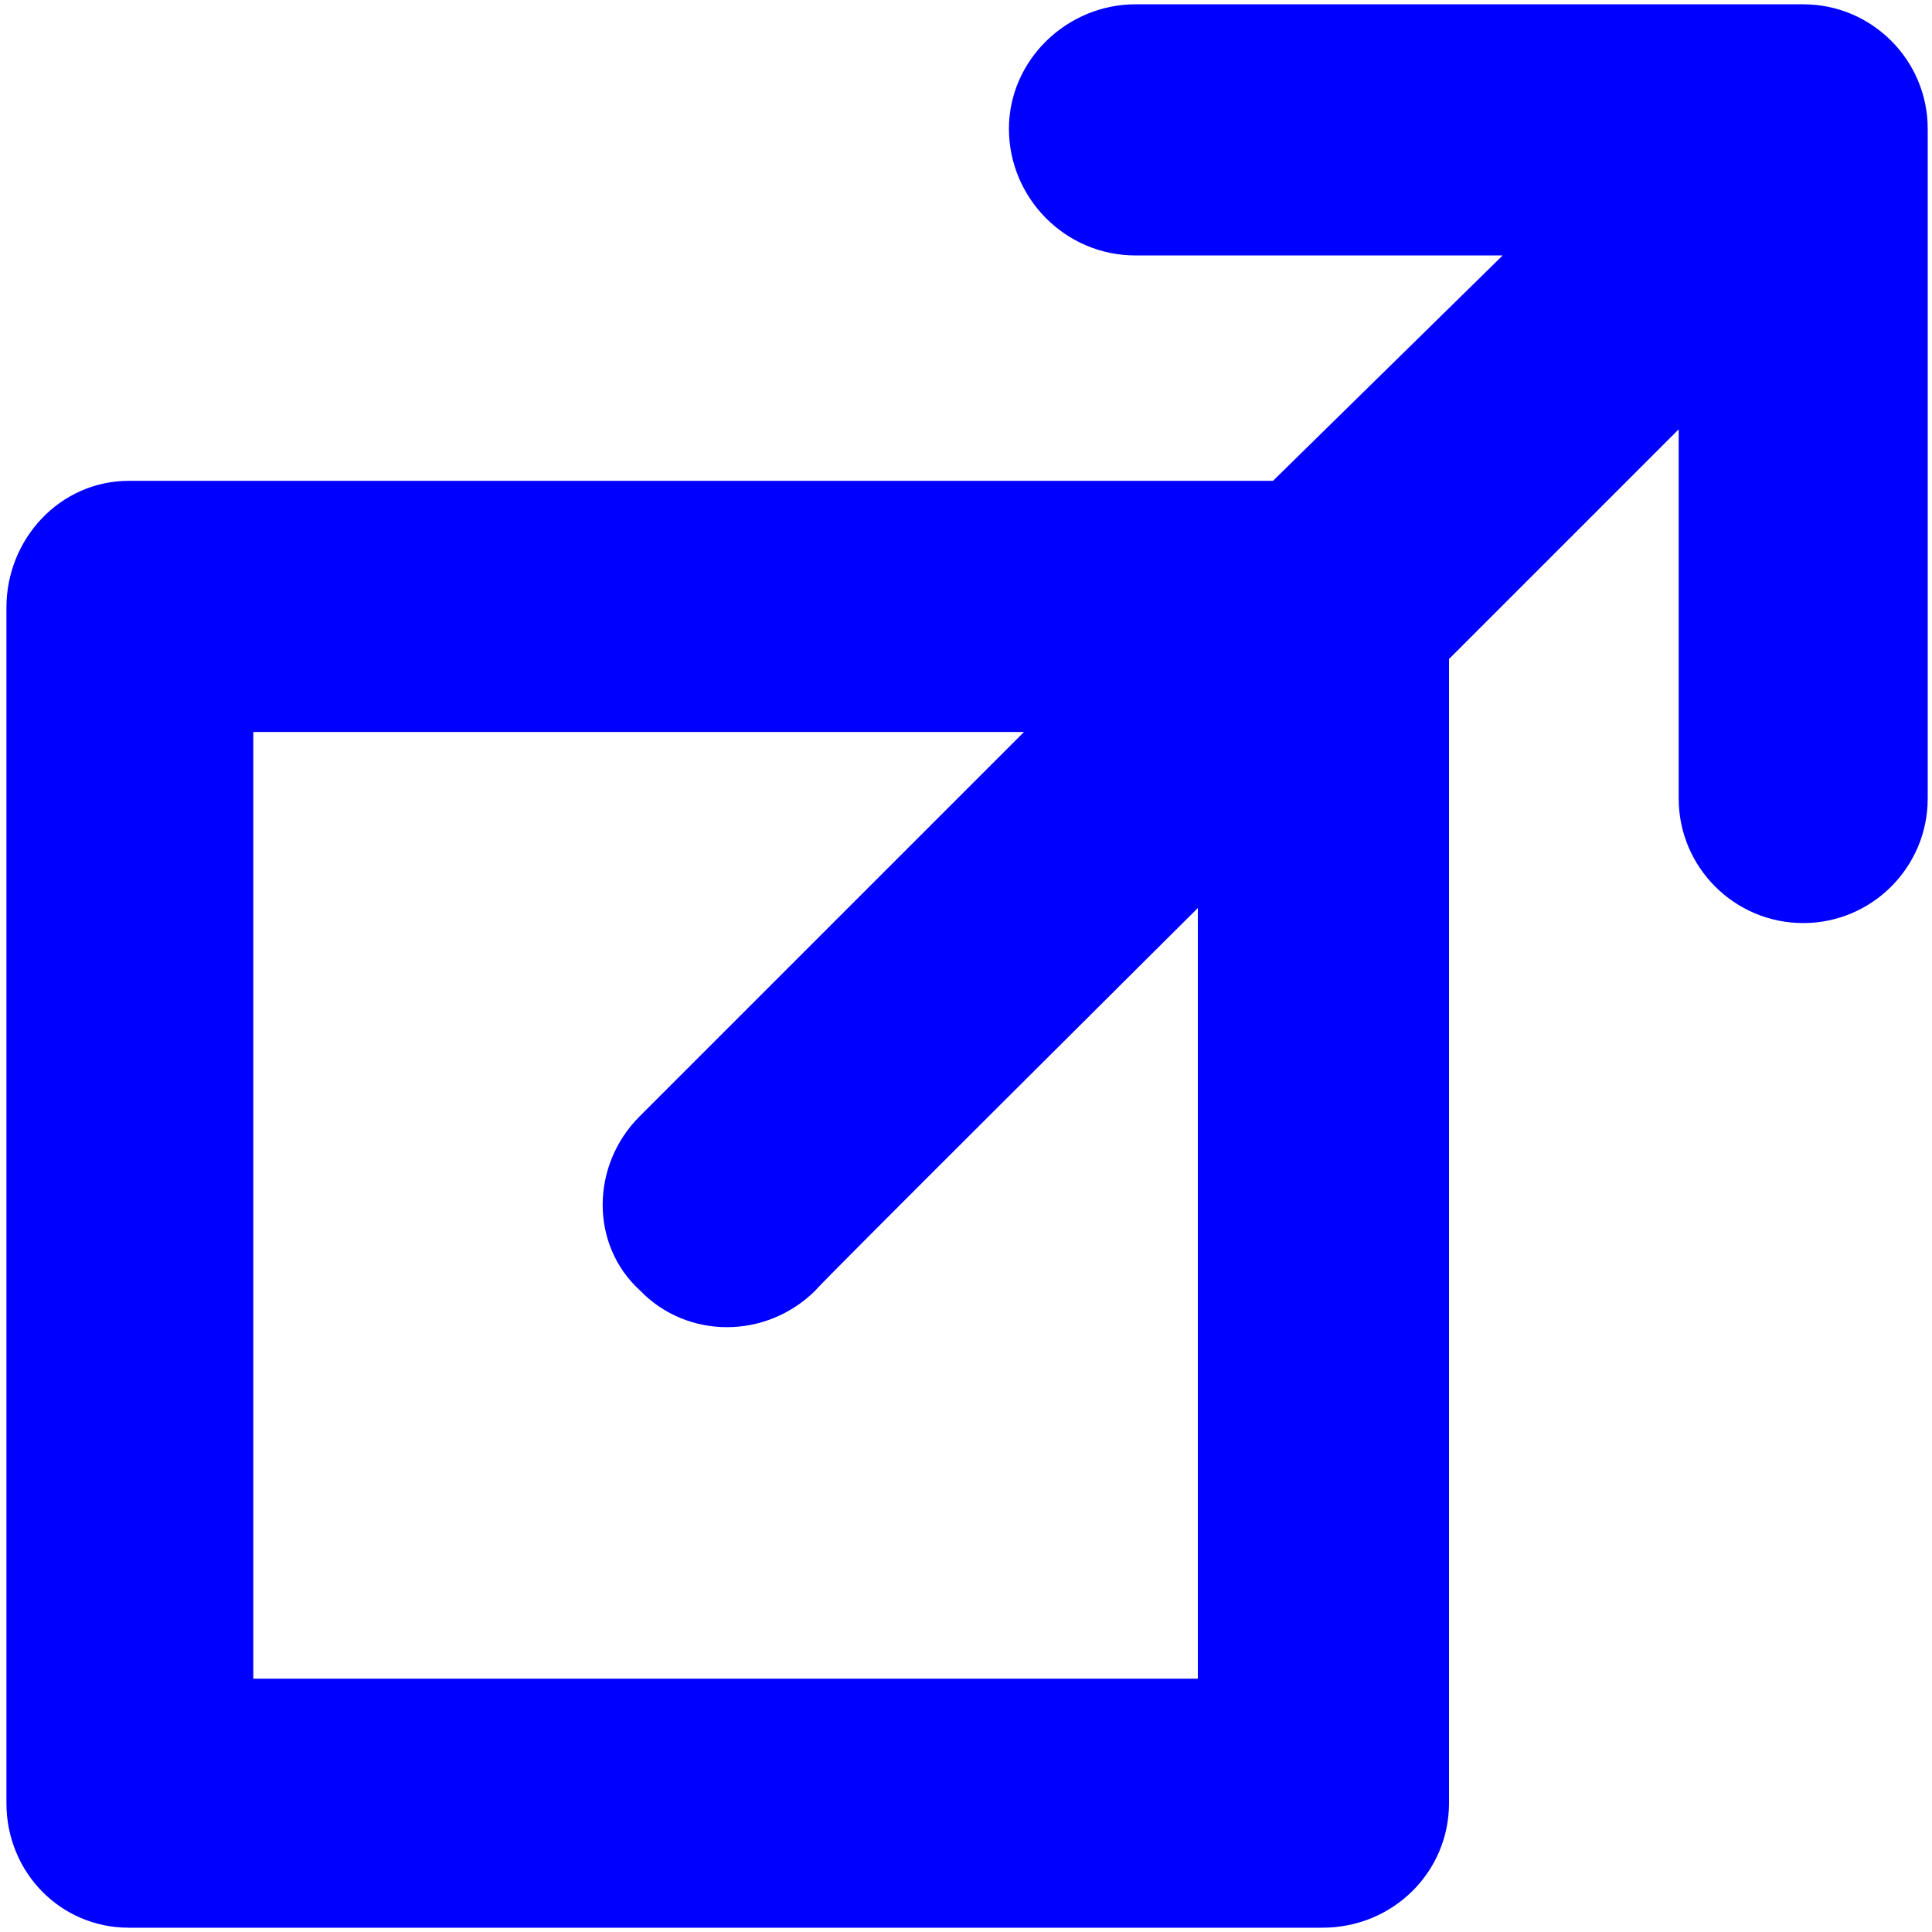
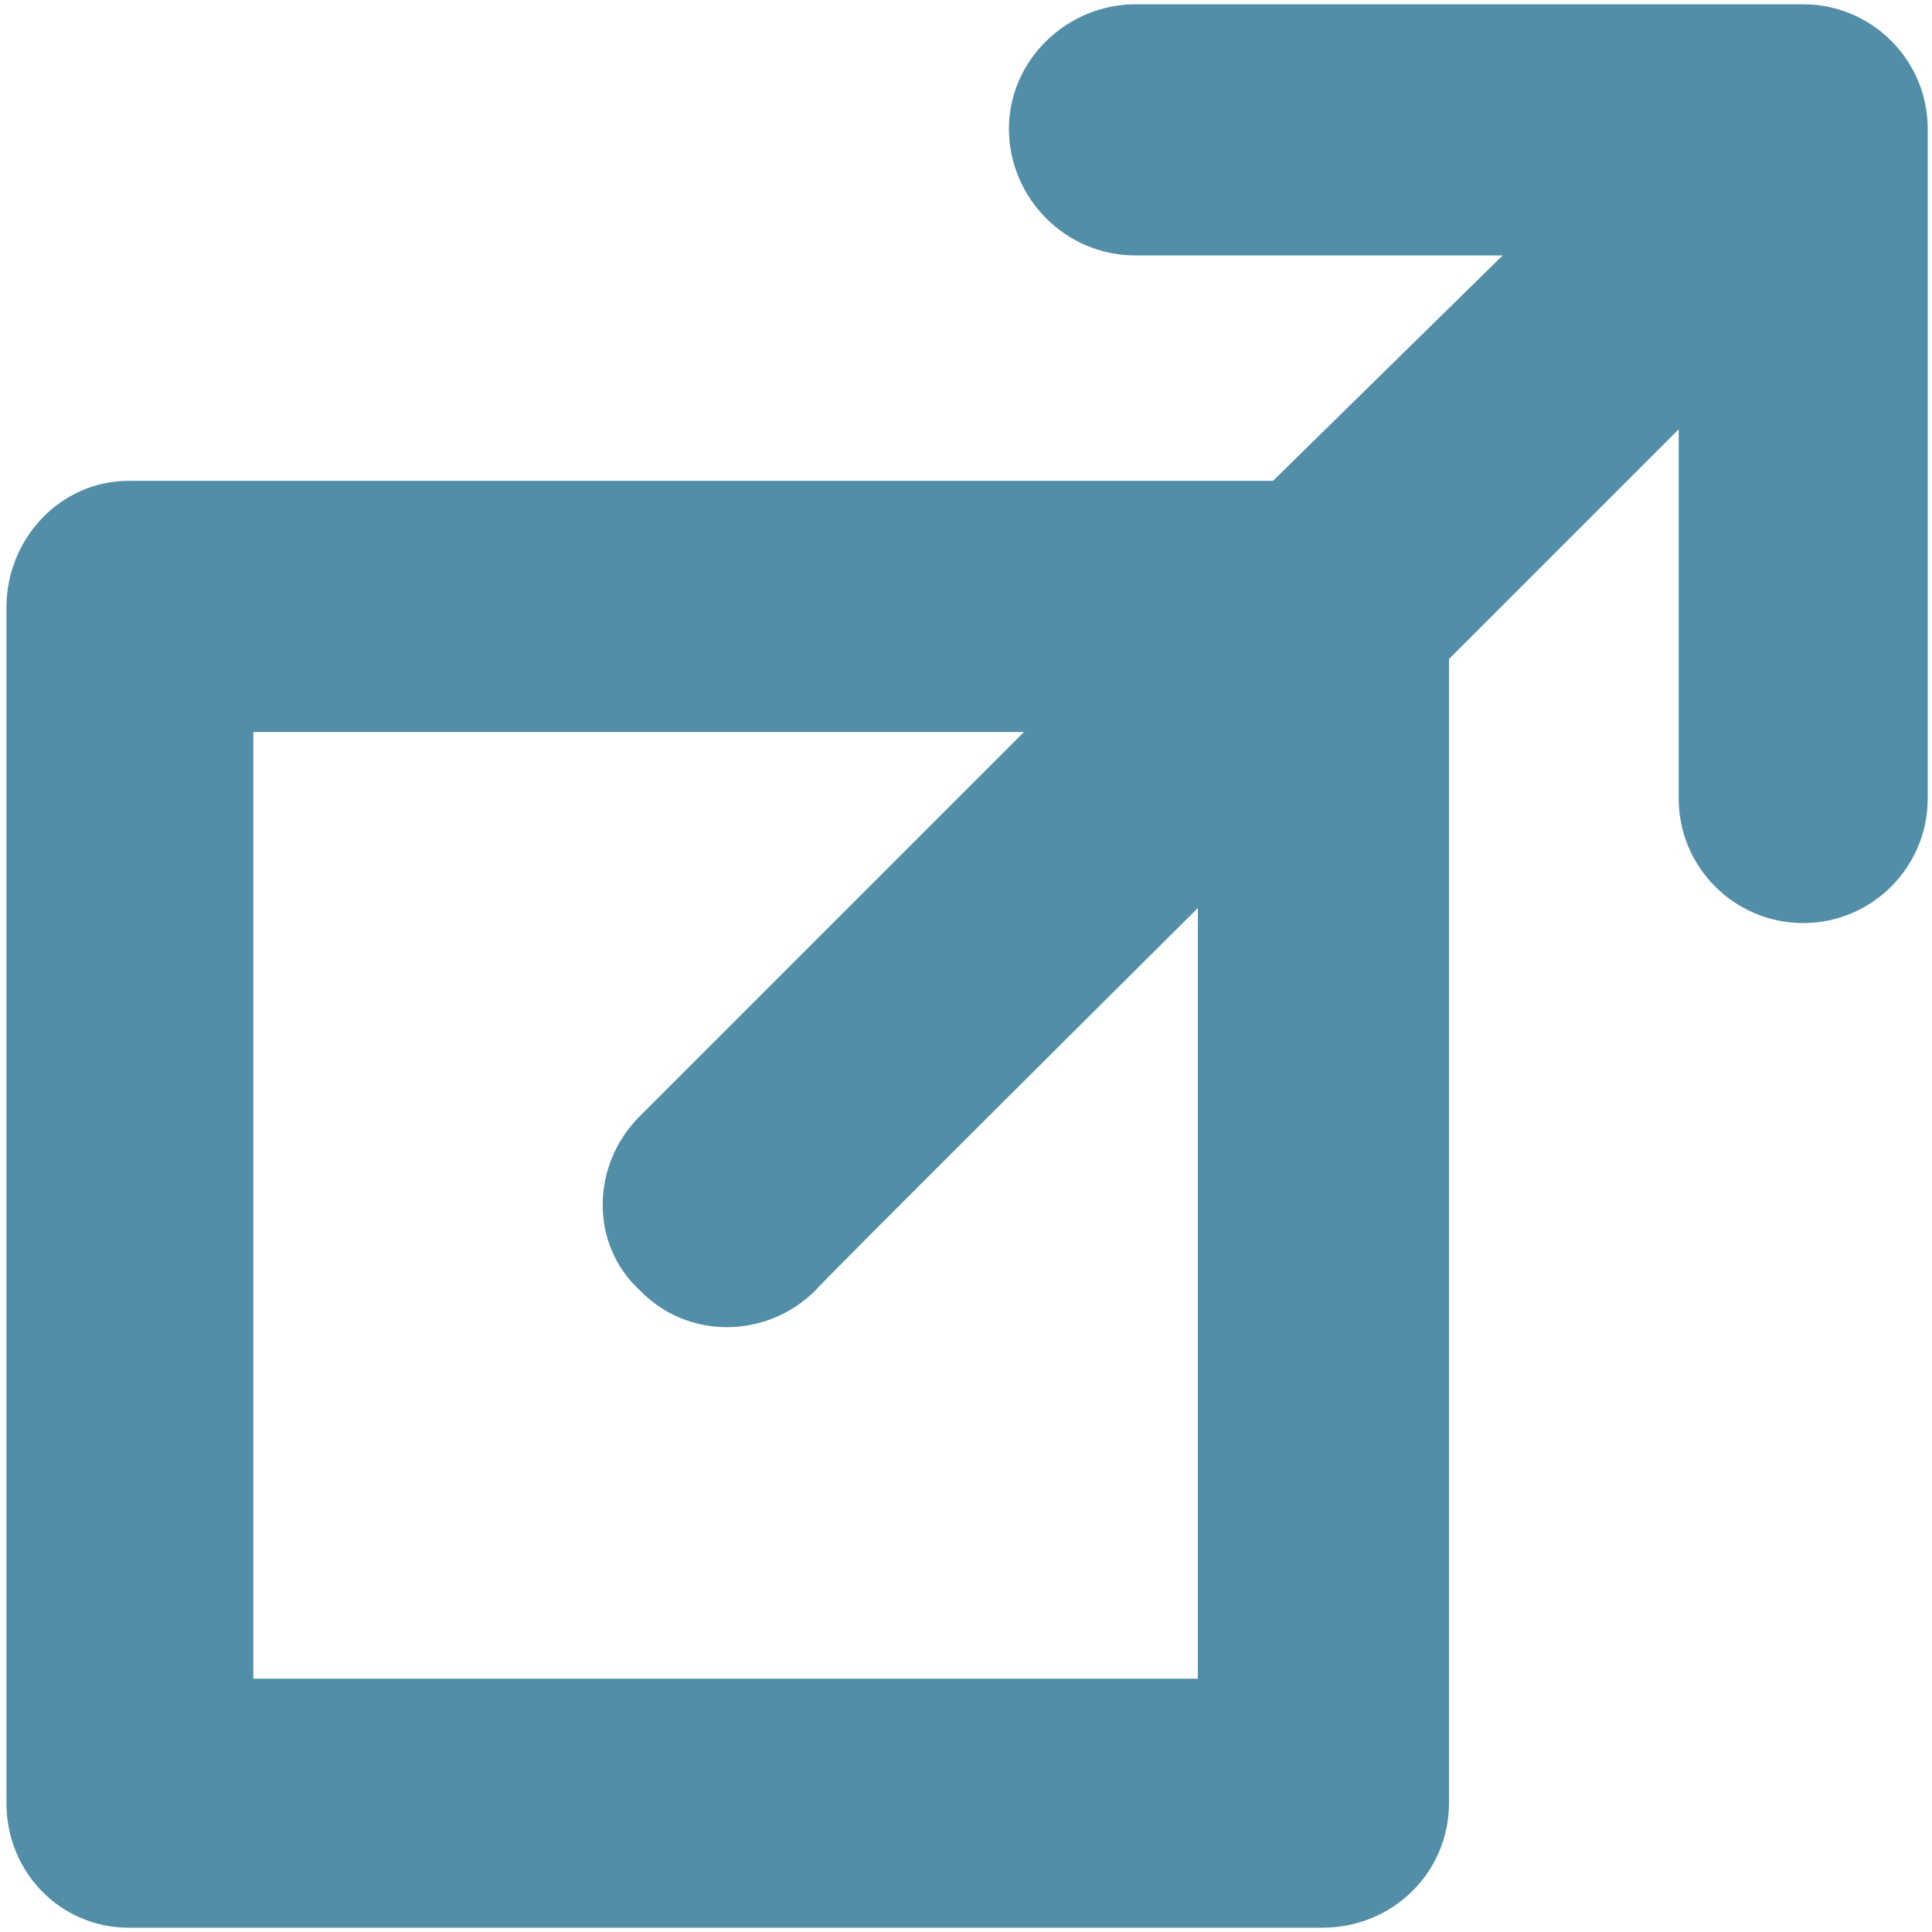
<svg xmlns="http://www.w3.org/2000/svg" width="90" height="90" viewBox="0 0 90 90">
-   <path d="M84 .2H52.9C49.7.2 47 2.8 47 6c0 3.2 2.6 5.9 5.9 5.9H70L59.3 22.4H6c-3.2 0-5.7 2.7-5.7 5.9V84c0 3.2 2.5 5.8 5.7 5.8h55.6c3.3 0 5.9-2.6 5.9-5.8V30.7L78.2 20v17.2c0 3.2 2.6 5.8 5.8 5.8 3.2 0 5.8-2.6 5.8-5.8V6c0-3.2-2.6-5.8-5.8-5.8zm-28.1 78H11.8V34.1h35.9L29.8 52c-2.3 2.3-2.3 6 0 8.1 2.2 2.3 5.9 2.3 8.2 0 0-.1 17.8-17.8 17.8-17.8v35.9h.1z" fill-rule="nonzero" fill="blue" />
+   <path d="M84 .2H52.9C49.7.2 47 2.8 47 6c0 3.2 2.6 5.9 5.9 5.9H70L59.3 22.4H6c-3.2 0-5.7 2.7-5.7 5.9V84c0 3.2 2.5 5.8 5.7 5.8h55.6c3.3 0 5.9-2.6 5.9-5.8V30.7L78.2 20v17.2c0 3.2 2.6 5.8 5.8 5.8 3.2 0 5.8-2.6 5.8-5.8V6c0-3.2-2.6-5.8-5.8-5.8zm-28.1 78H11.8V34.1h35.9L29.8 52c-2.3 2.3-2.3 6 0 8.1 2.2 2.3 5.9 2.3 8.2 0 0-.1 17.8-17.8 17.8-17.8v35.9h.1z" fill-rule="nonzero" fill="#528EA8" />
</svg>
